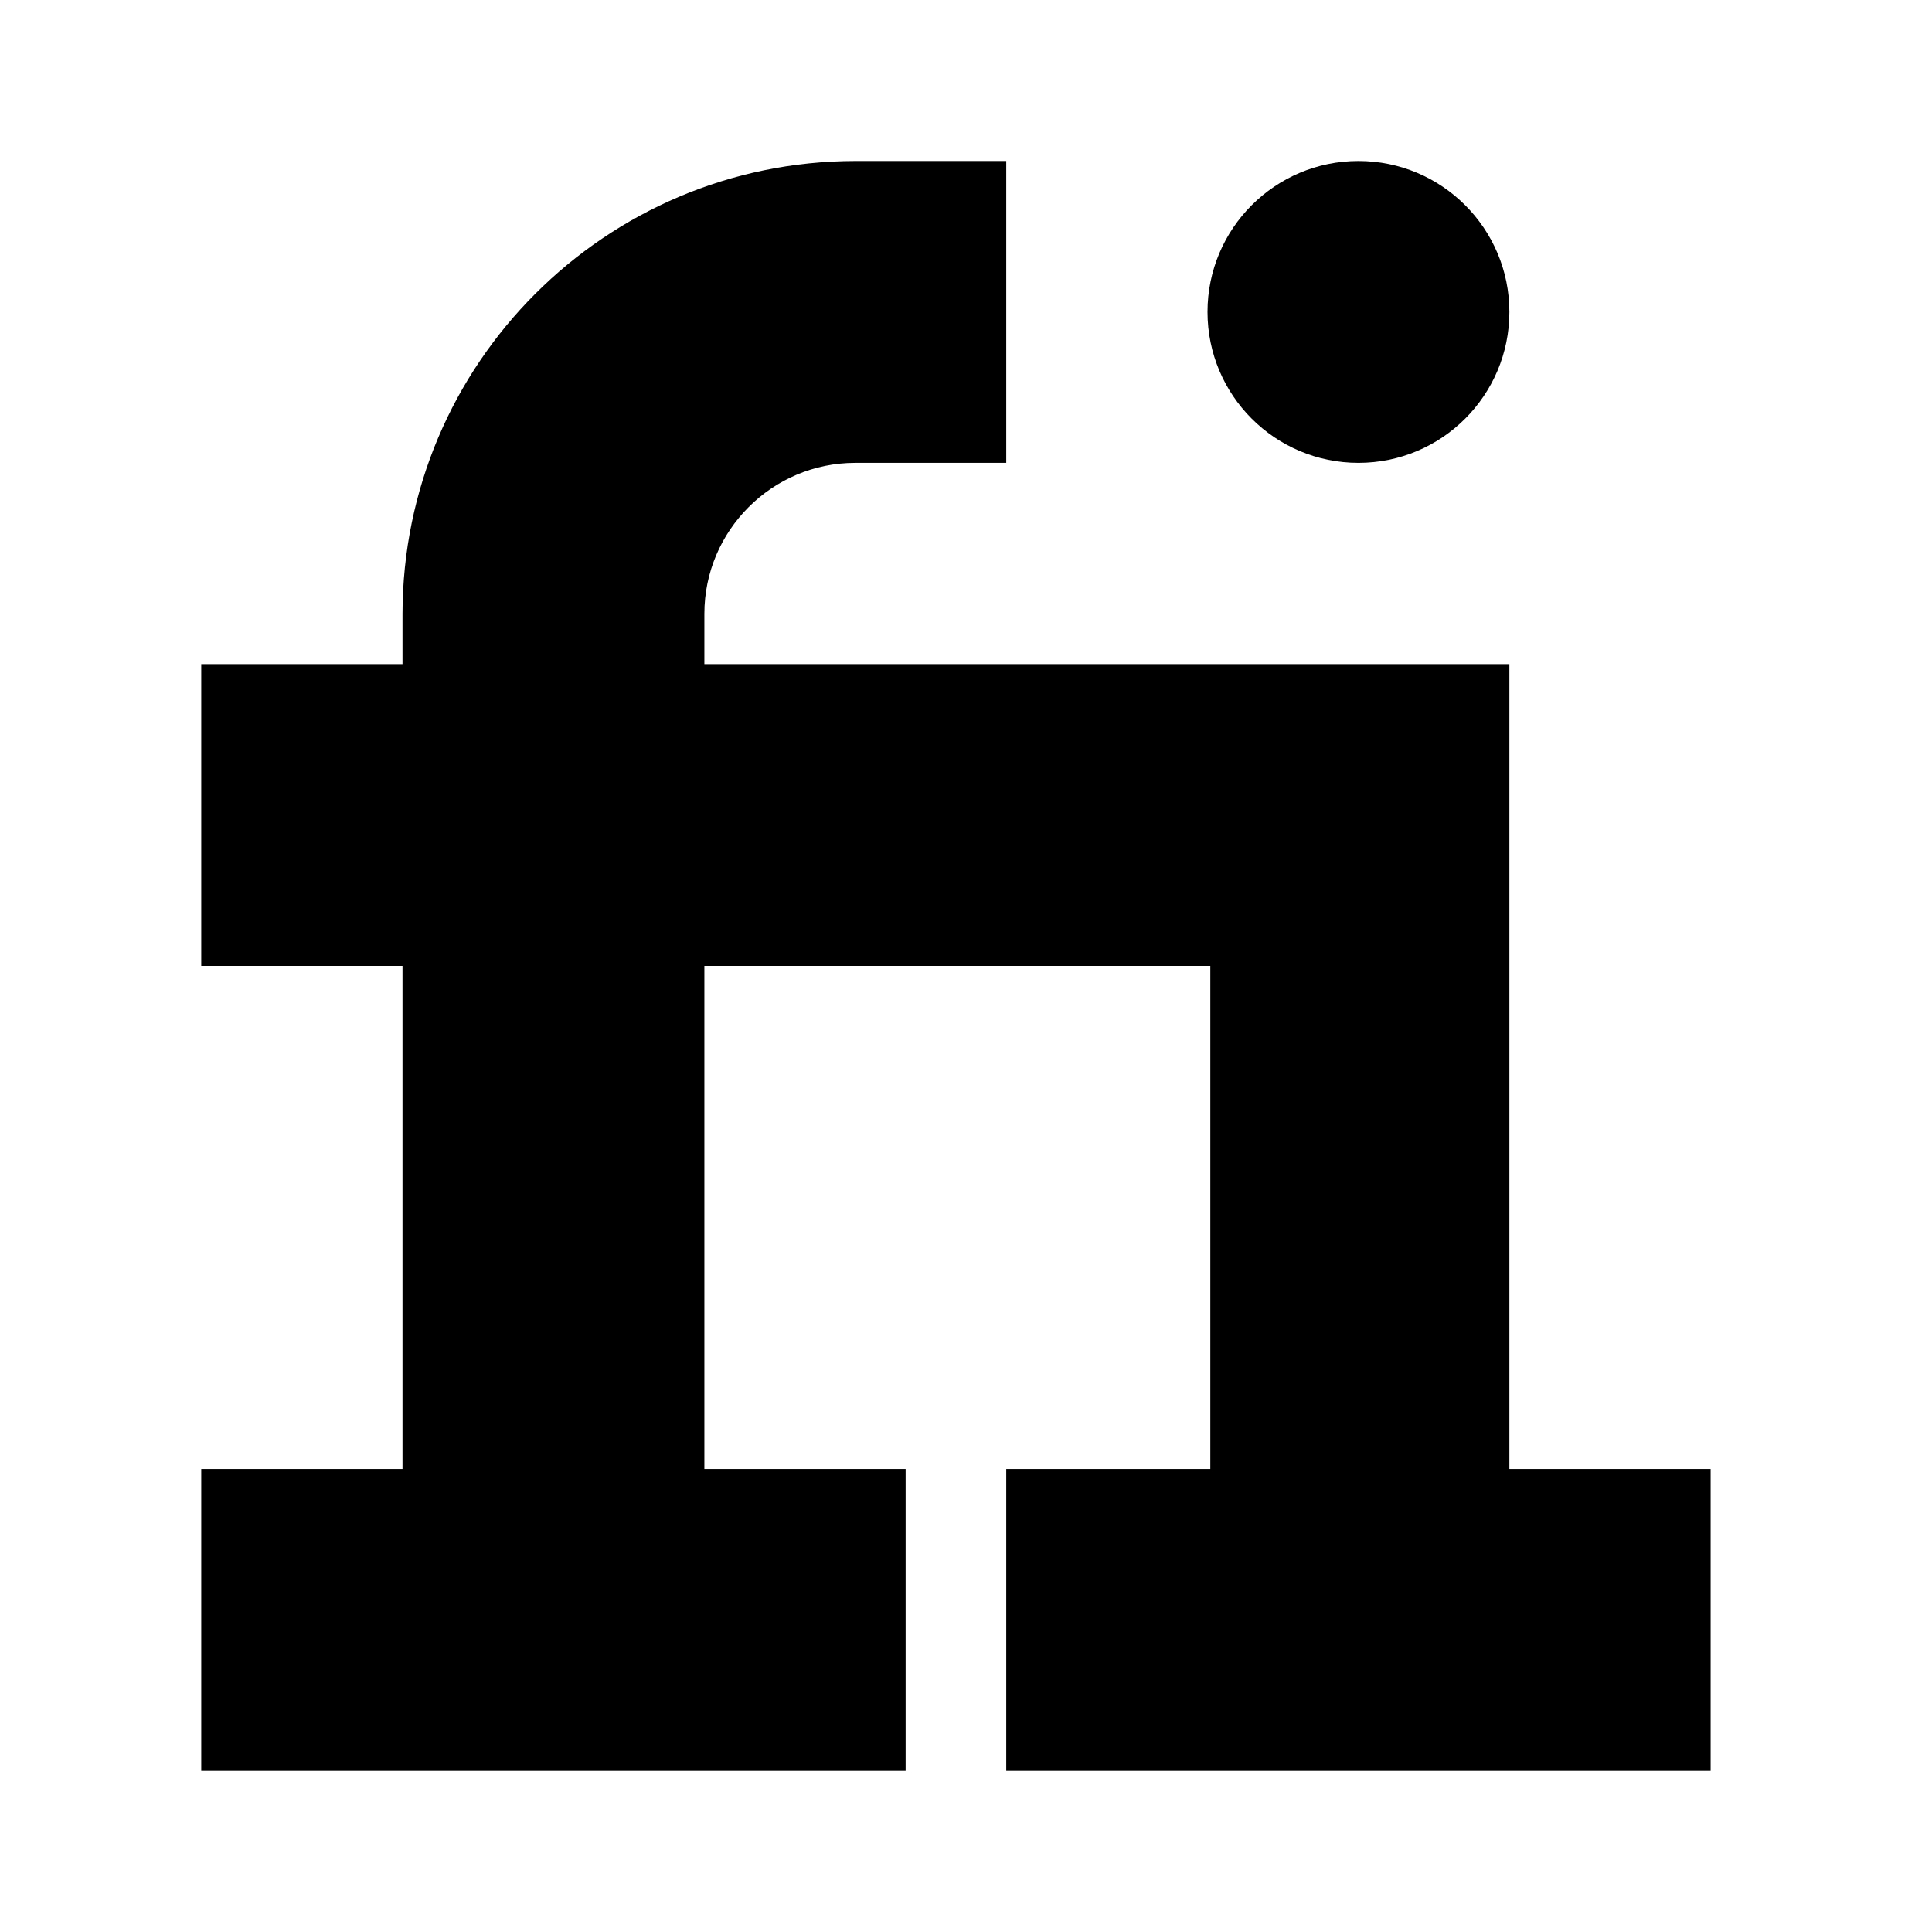
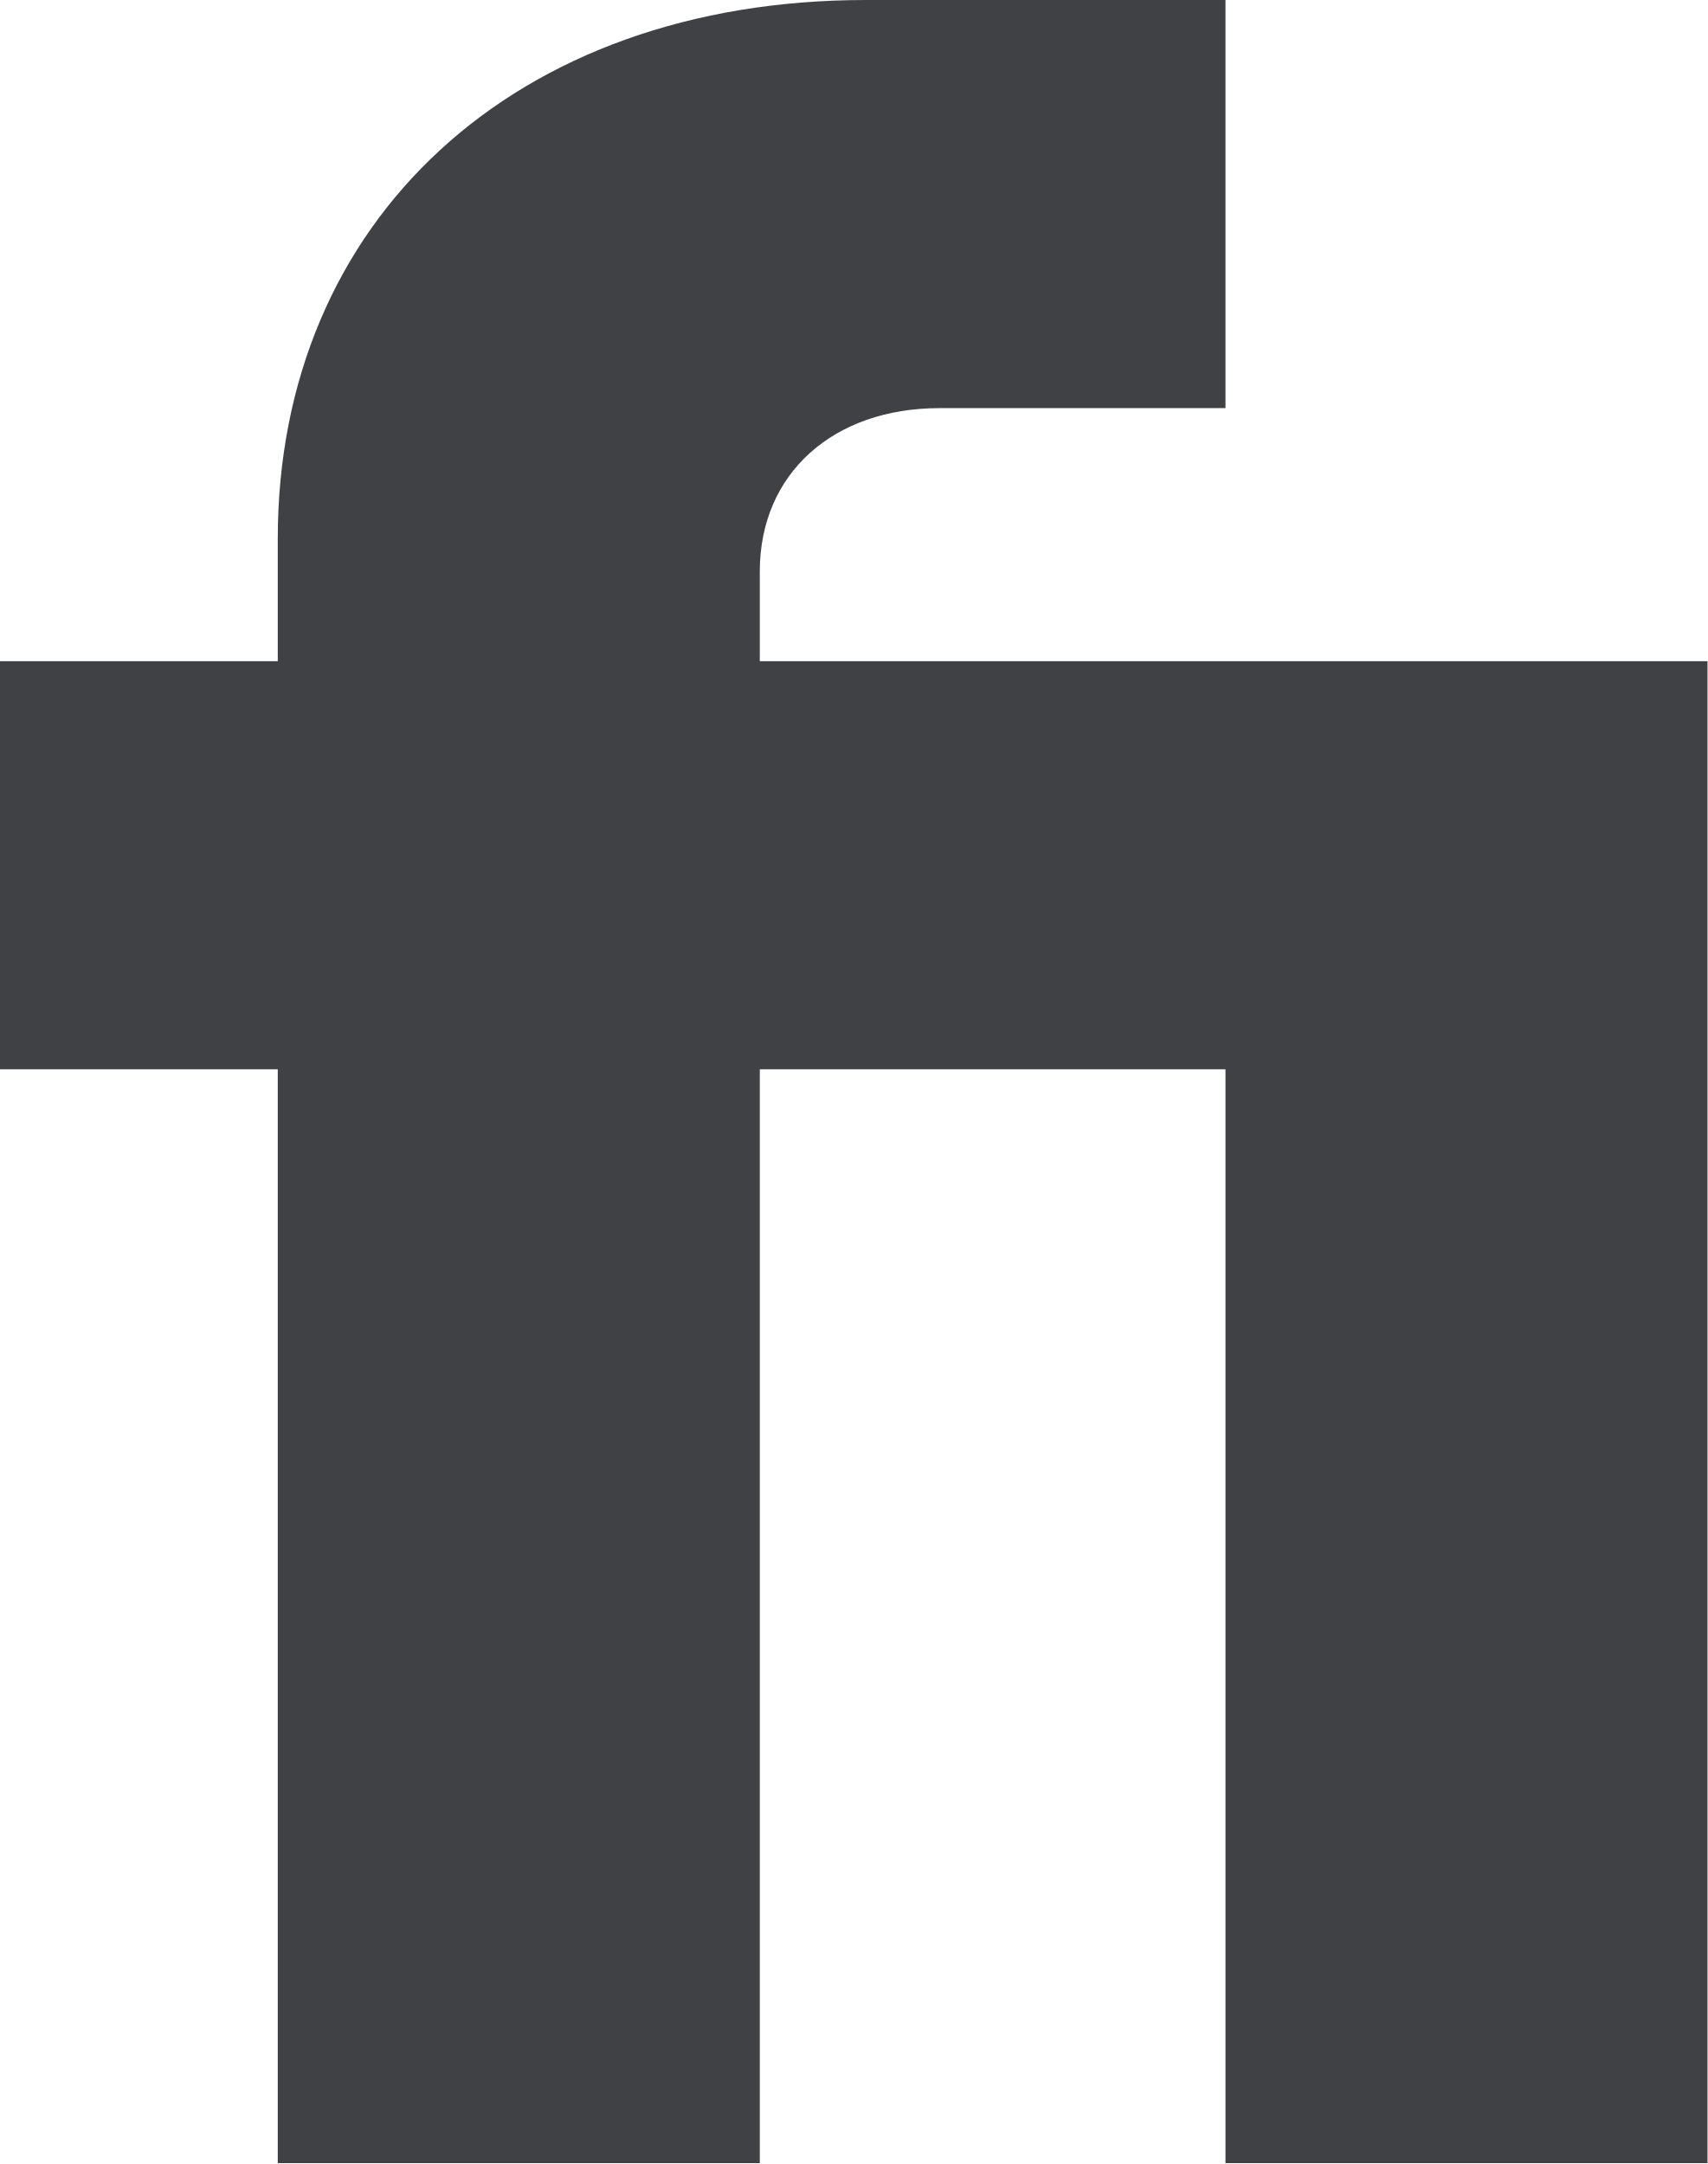
- <svg xmlns="http://www.w3.org/2000/svg" fill="#000000" width="800px" height="800px" viewBox="-2.5 -2 24 24" preserveAspectRatio="xMinYMin" class="jam jam-fiverr" style="background: transparent;">
-   <path d="M16.25 16.25v-10h-10v-.625c0-1.034.841-1.875 1.875-1.875H10V0H8.125A5.632 5.632 0 0 0 2.5 5.625v.625H0V10h2.5v6.25H0V20h8.75v-3.75h-2.5V10h6.285v6.25H10V20h8.75v-3.75h-2.5z" />
-   <circle cx="14.375" cy="1.875" r="1.875" />
+ <svg xmlns="http://www.w3.org/2000/svg" version="1.2" baseProfile="tiny-ps" viewBox="0 0 1396 1769" width="1396" height="1769">
+   <style>
+ 		tspan { white-space:pre }
+ 		.shp0 { fill: #404145 }
+ 	</style>
+   <g id="Layer">
+     <path id="Layer" fill-rule="evenodd" class="shp0" d="M227.04 1768.31L621.05 1768.31L621.05 874.13L1001.69 874.13L1001.69 1768.31L1395.7 1768.31L1395.7 540.5L621.05 540.5L621.05 467.1C621.05 387.04 681.15 333.63 767.96 333.63L1001.69 333.63L1001.69 0L707.86 0C420.72 0 227.04 180.17 227.04 440.42L227.04 540.5L0 540.5L0 874.13L227.04 874.13L227.04 1768.31Z" />
+   </g>
+   <g id="Layer">
+ 	</g>
</svg>
